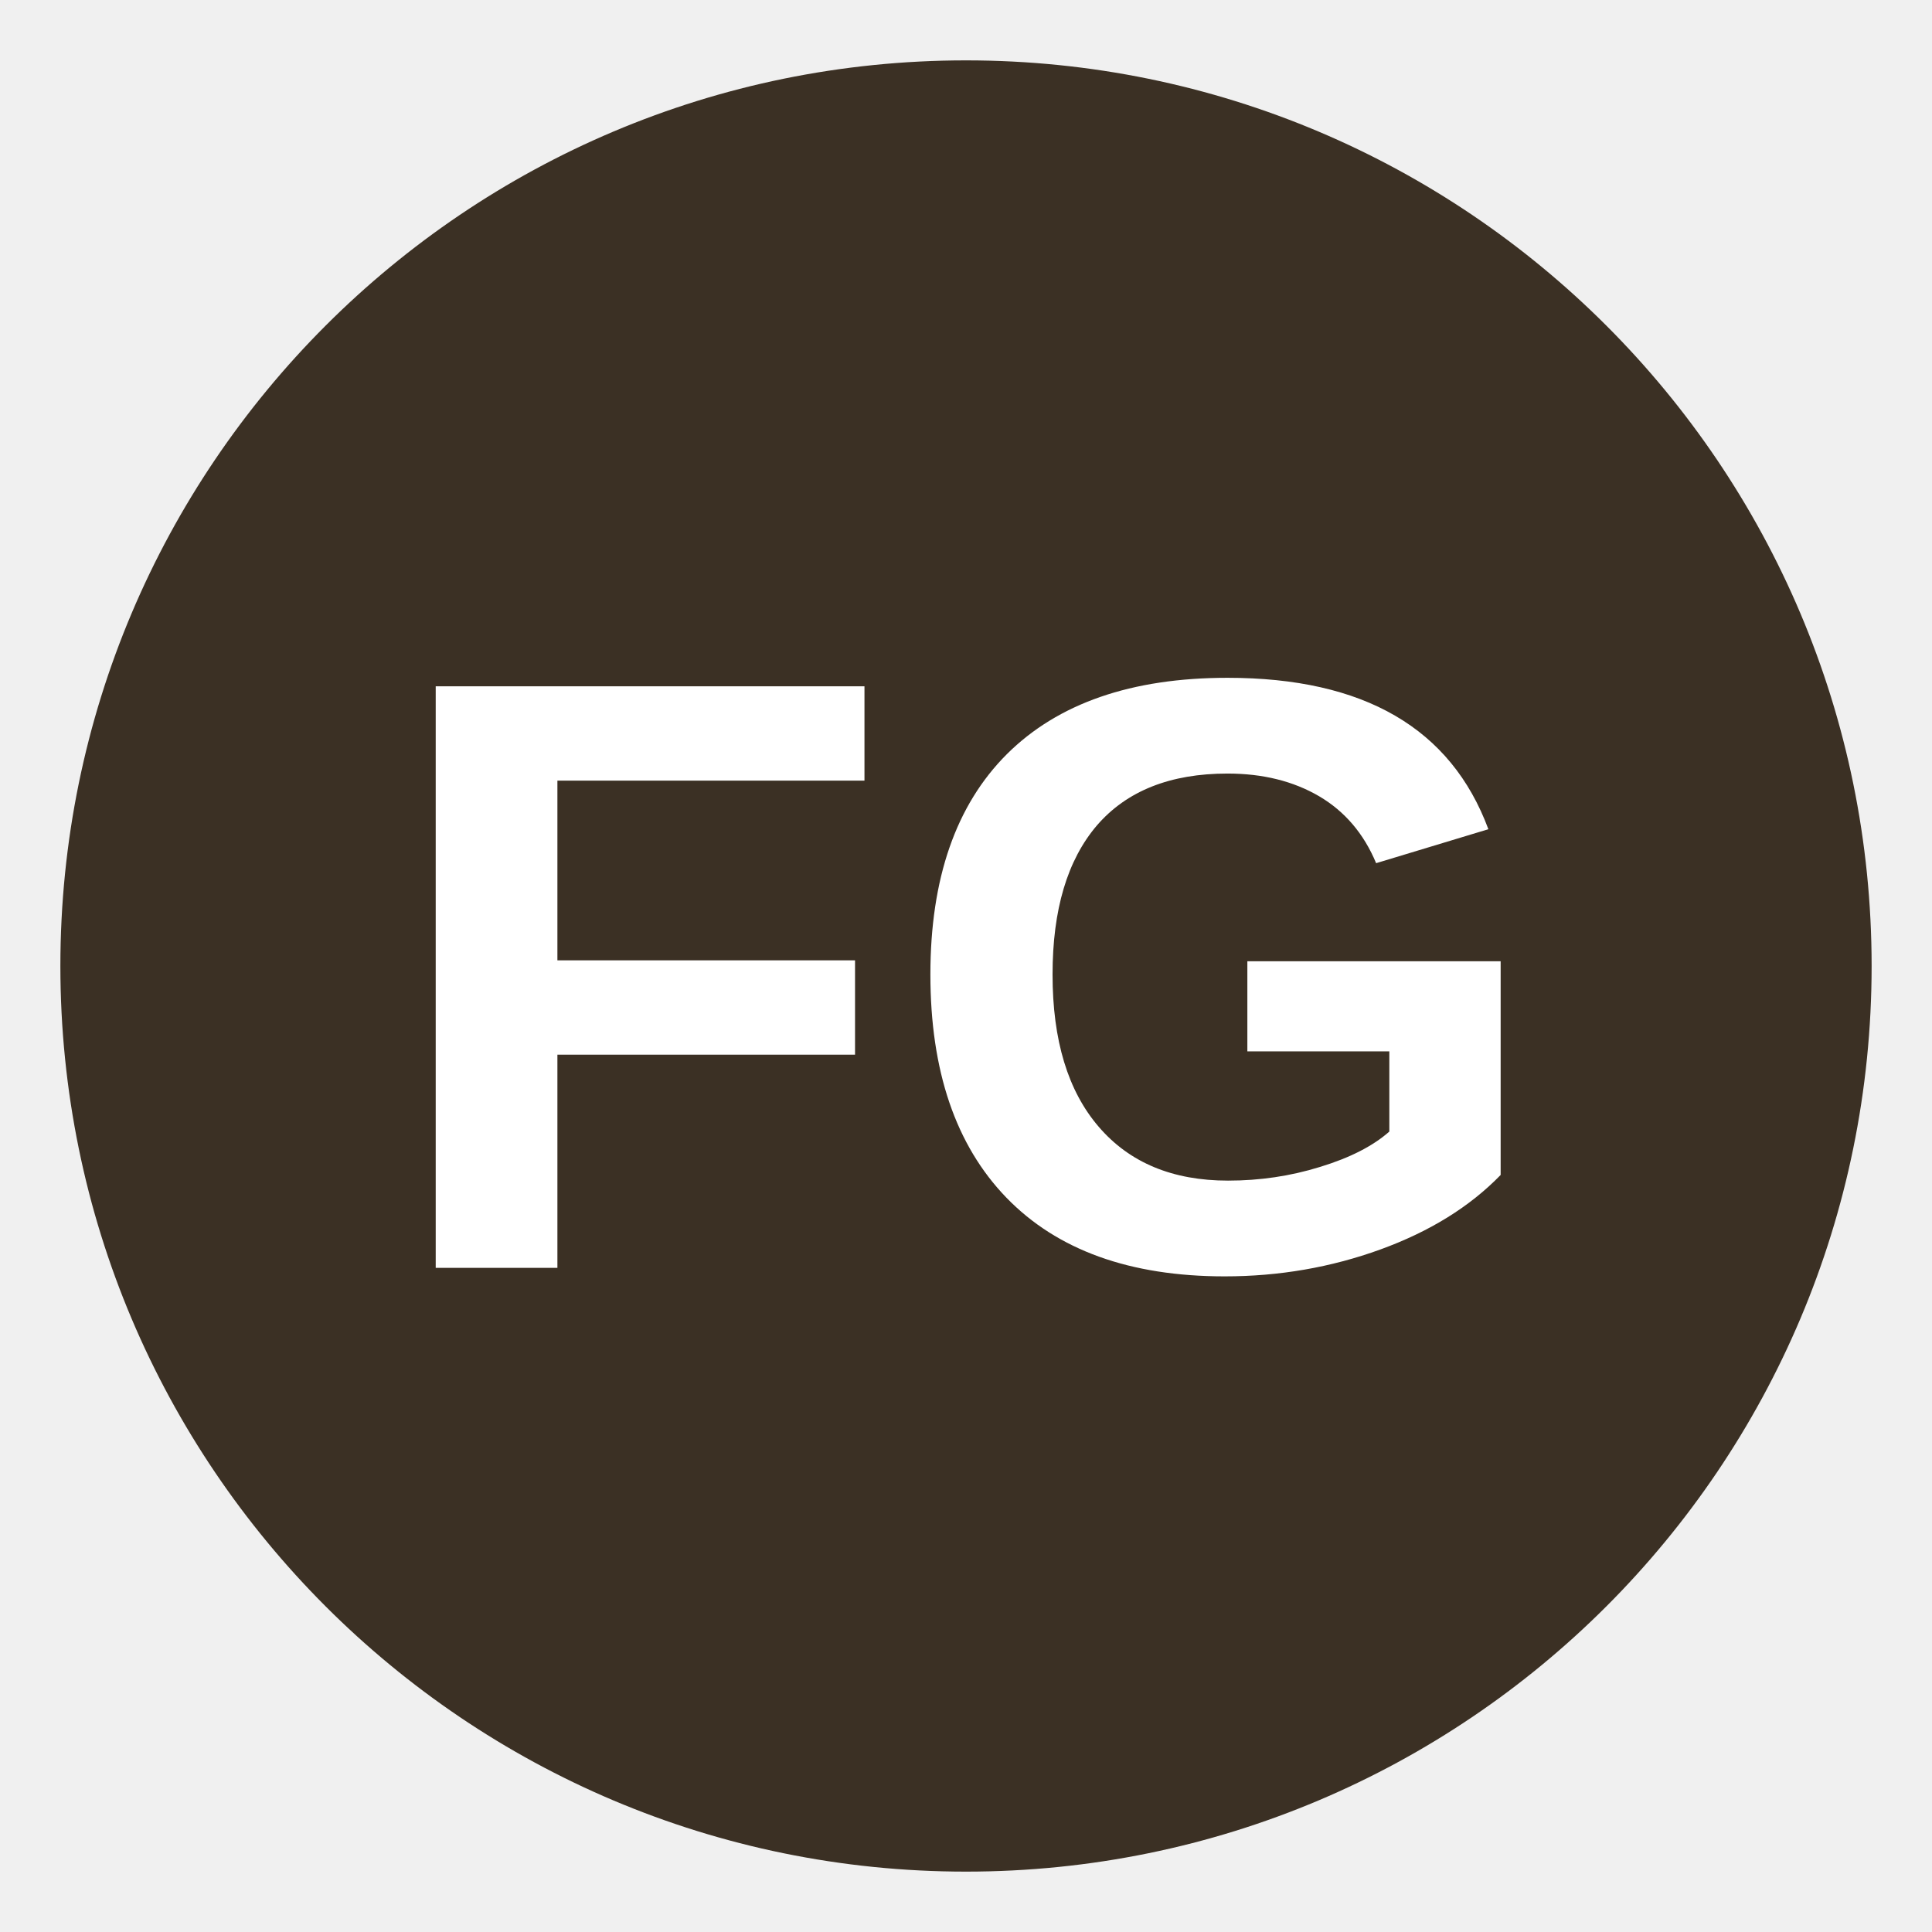
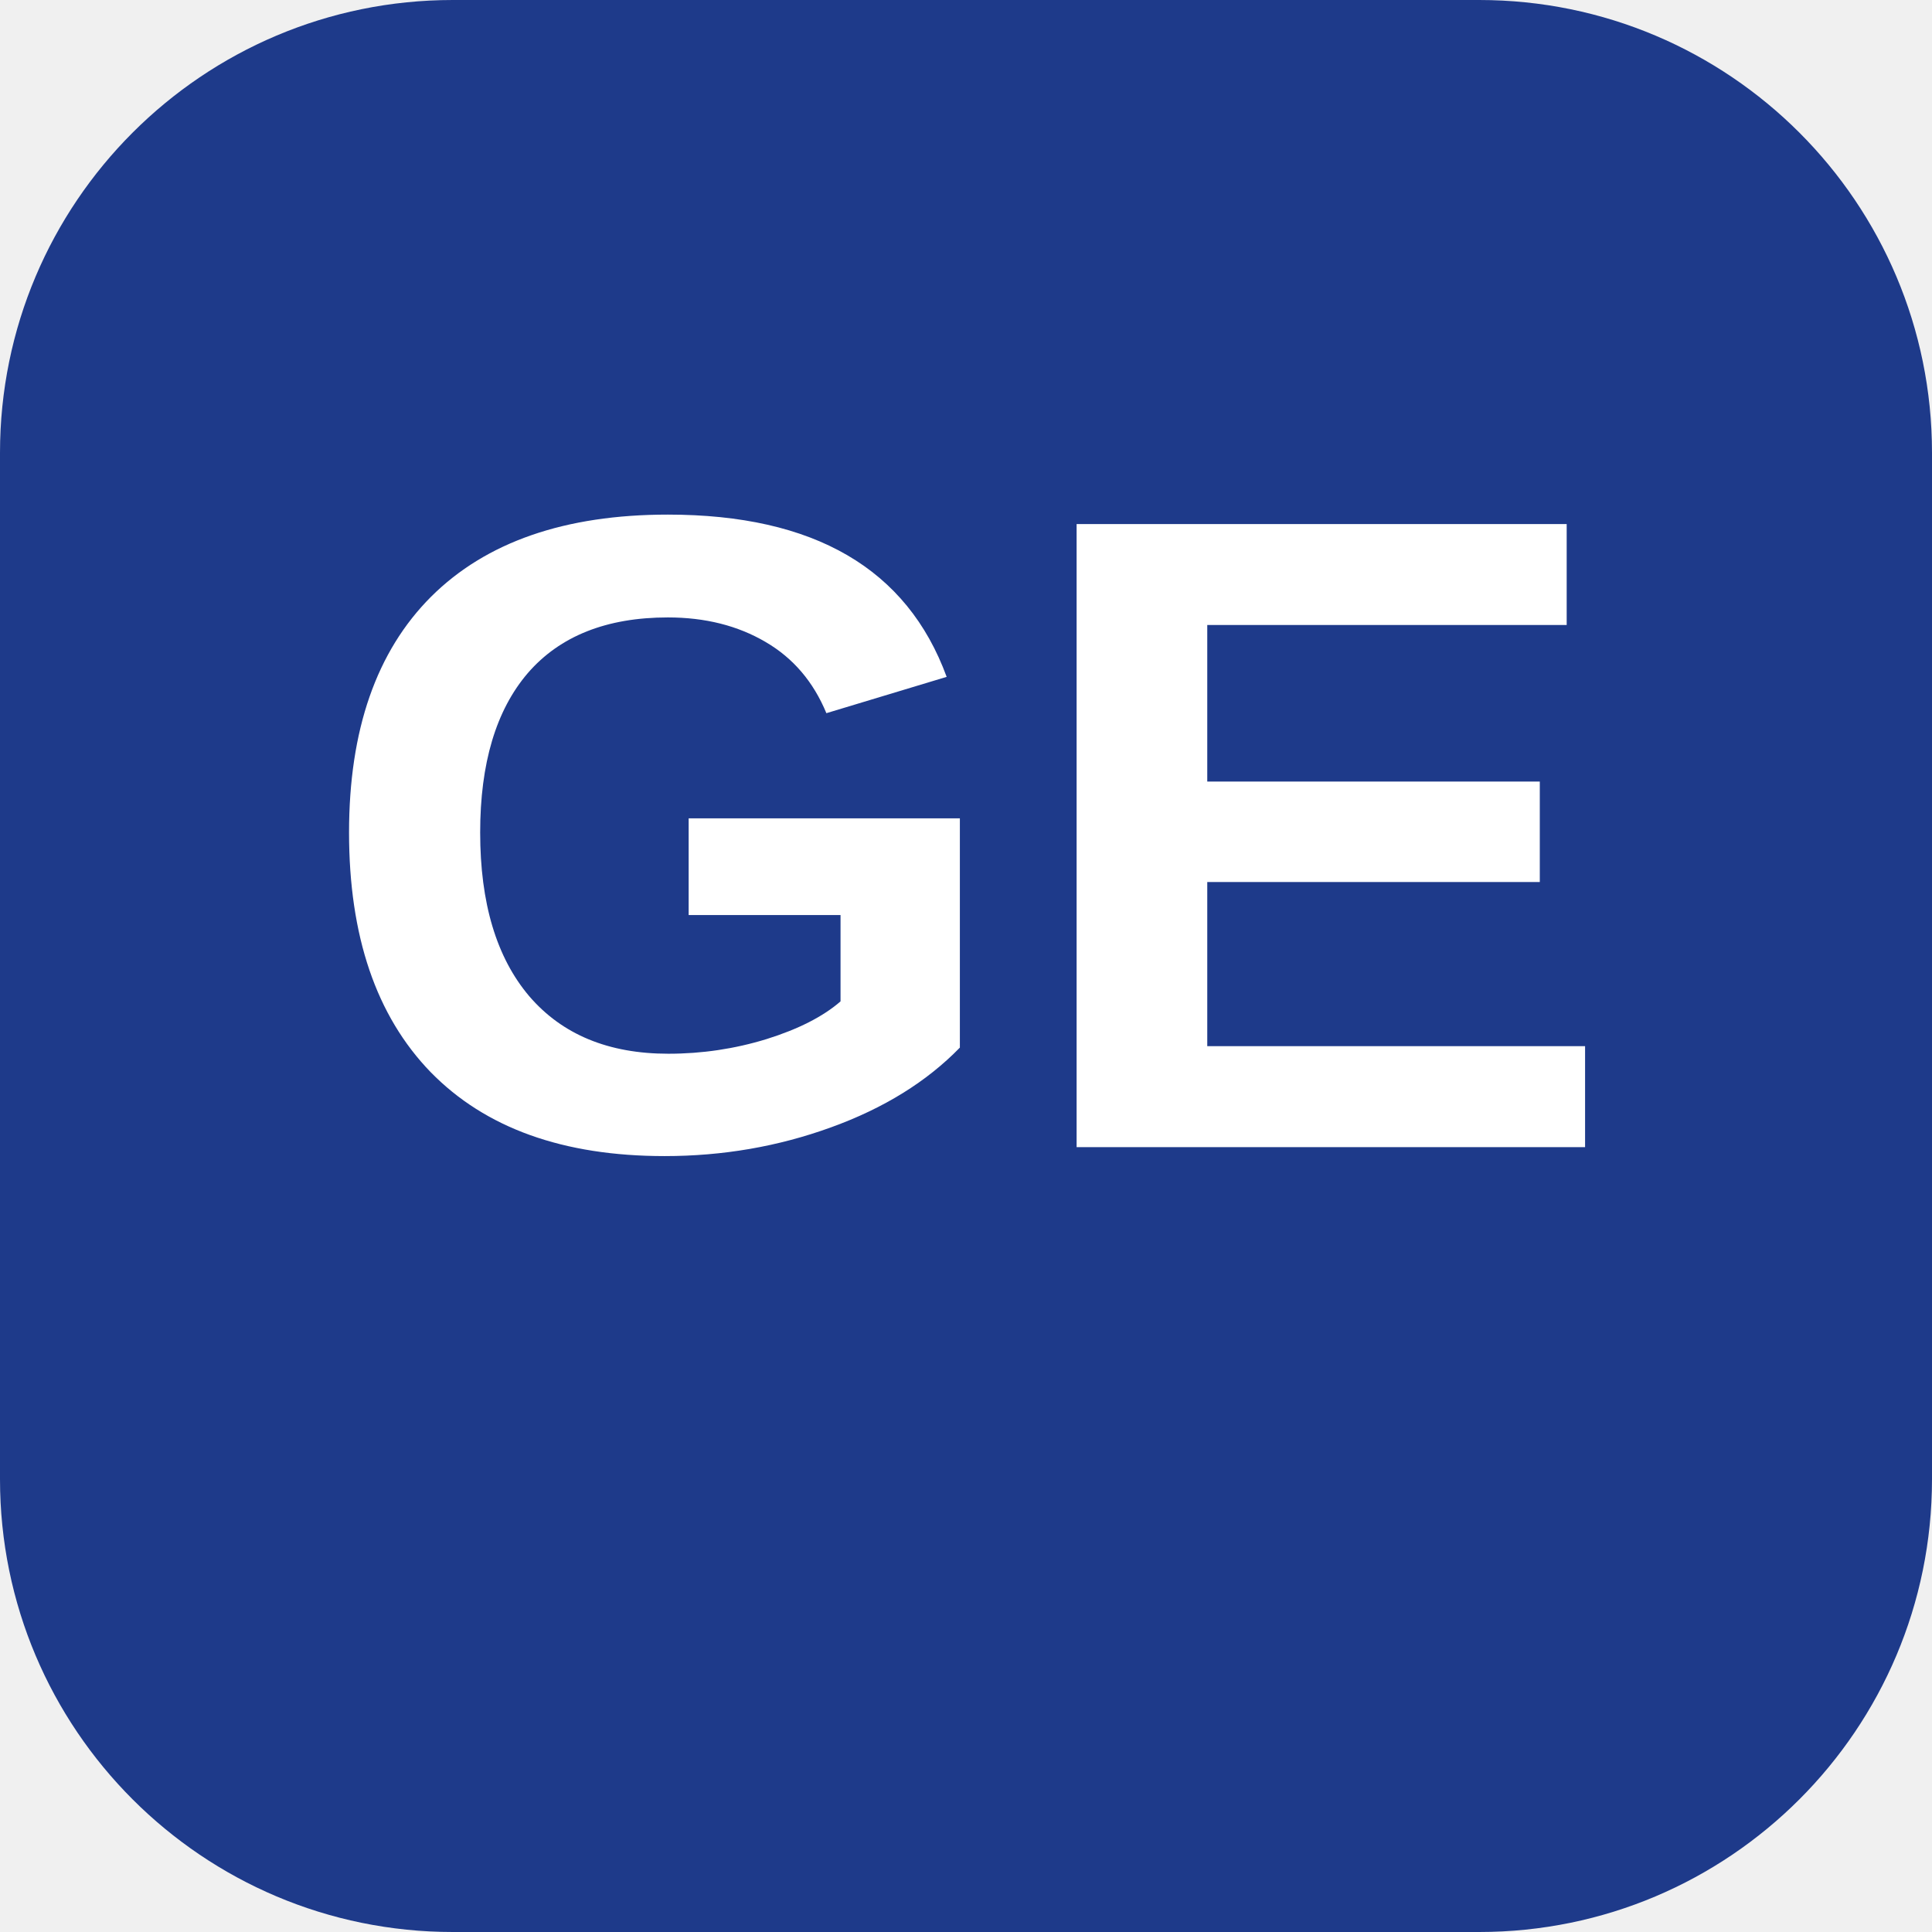
<svg xmlns="http://www.w3.org/2000/svg" viewBox="0 0 64 64" width="64" height="64">
-   <circle cx="32" cy="32" r="30" fill="#3B3024" />
-   <text x="32" y="42" text-anchor="middle" font-family="Arial,sans-serif" font-size="28" font-weight="700" fill="white">FG</text>
+   <rect width="64" height="64" rx="15" fill="#1E3A8A" />
+   <text x="32" y="38" font-family="Arial,Helvetica,sans-serif" font-size="30" font-weight="900" text-anchor="middle" fill="#FFFFFF">GE</text>
</svg>
